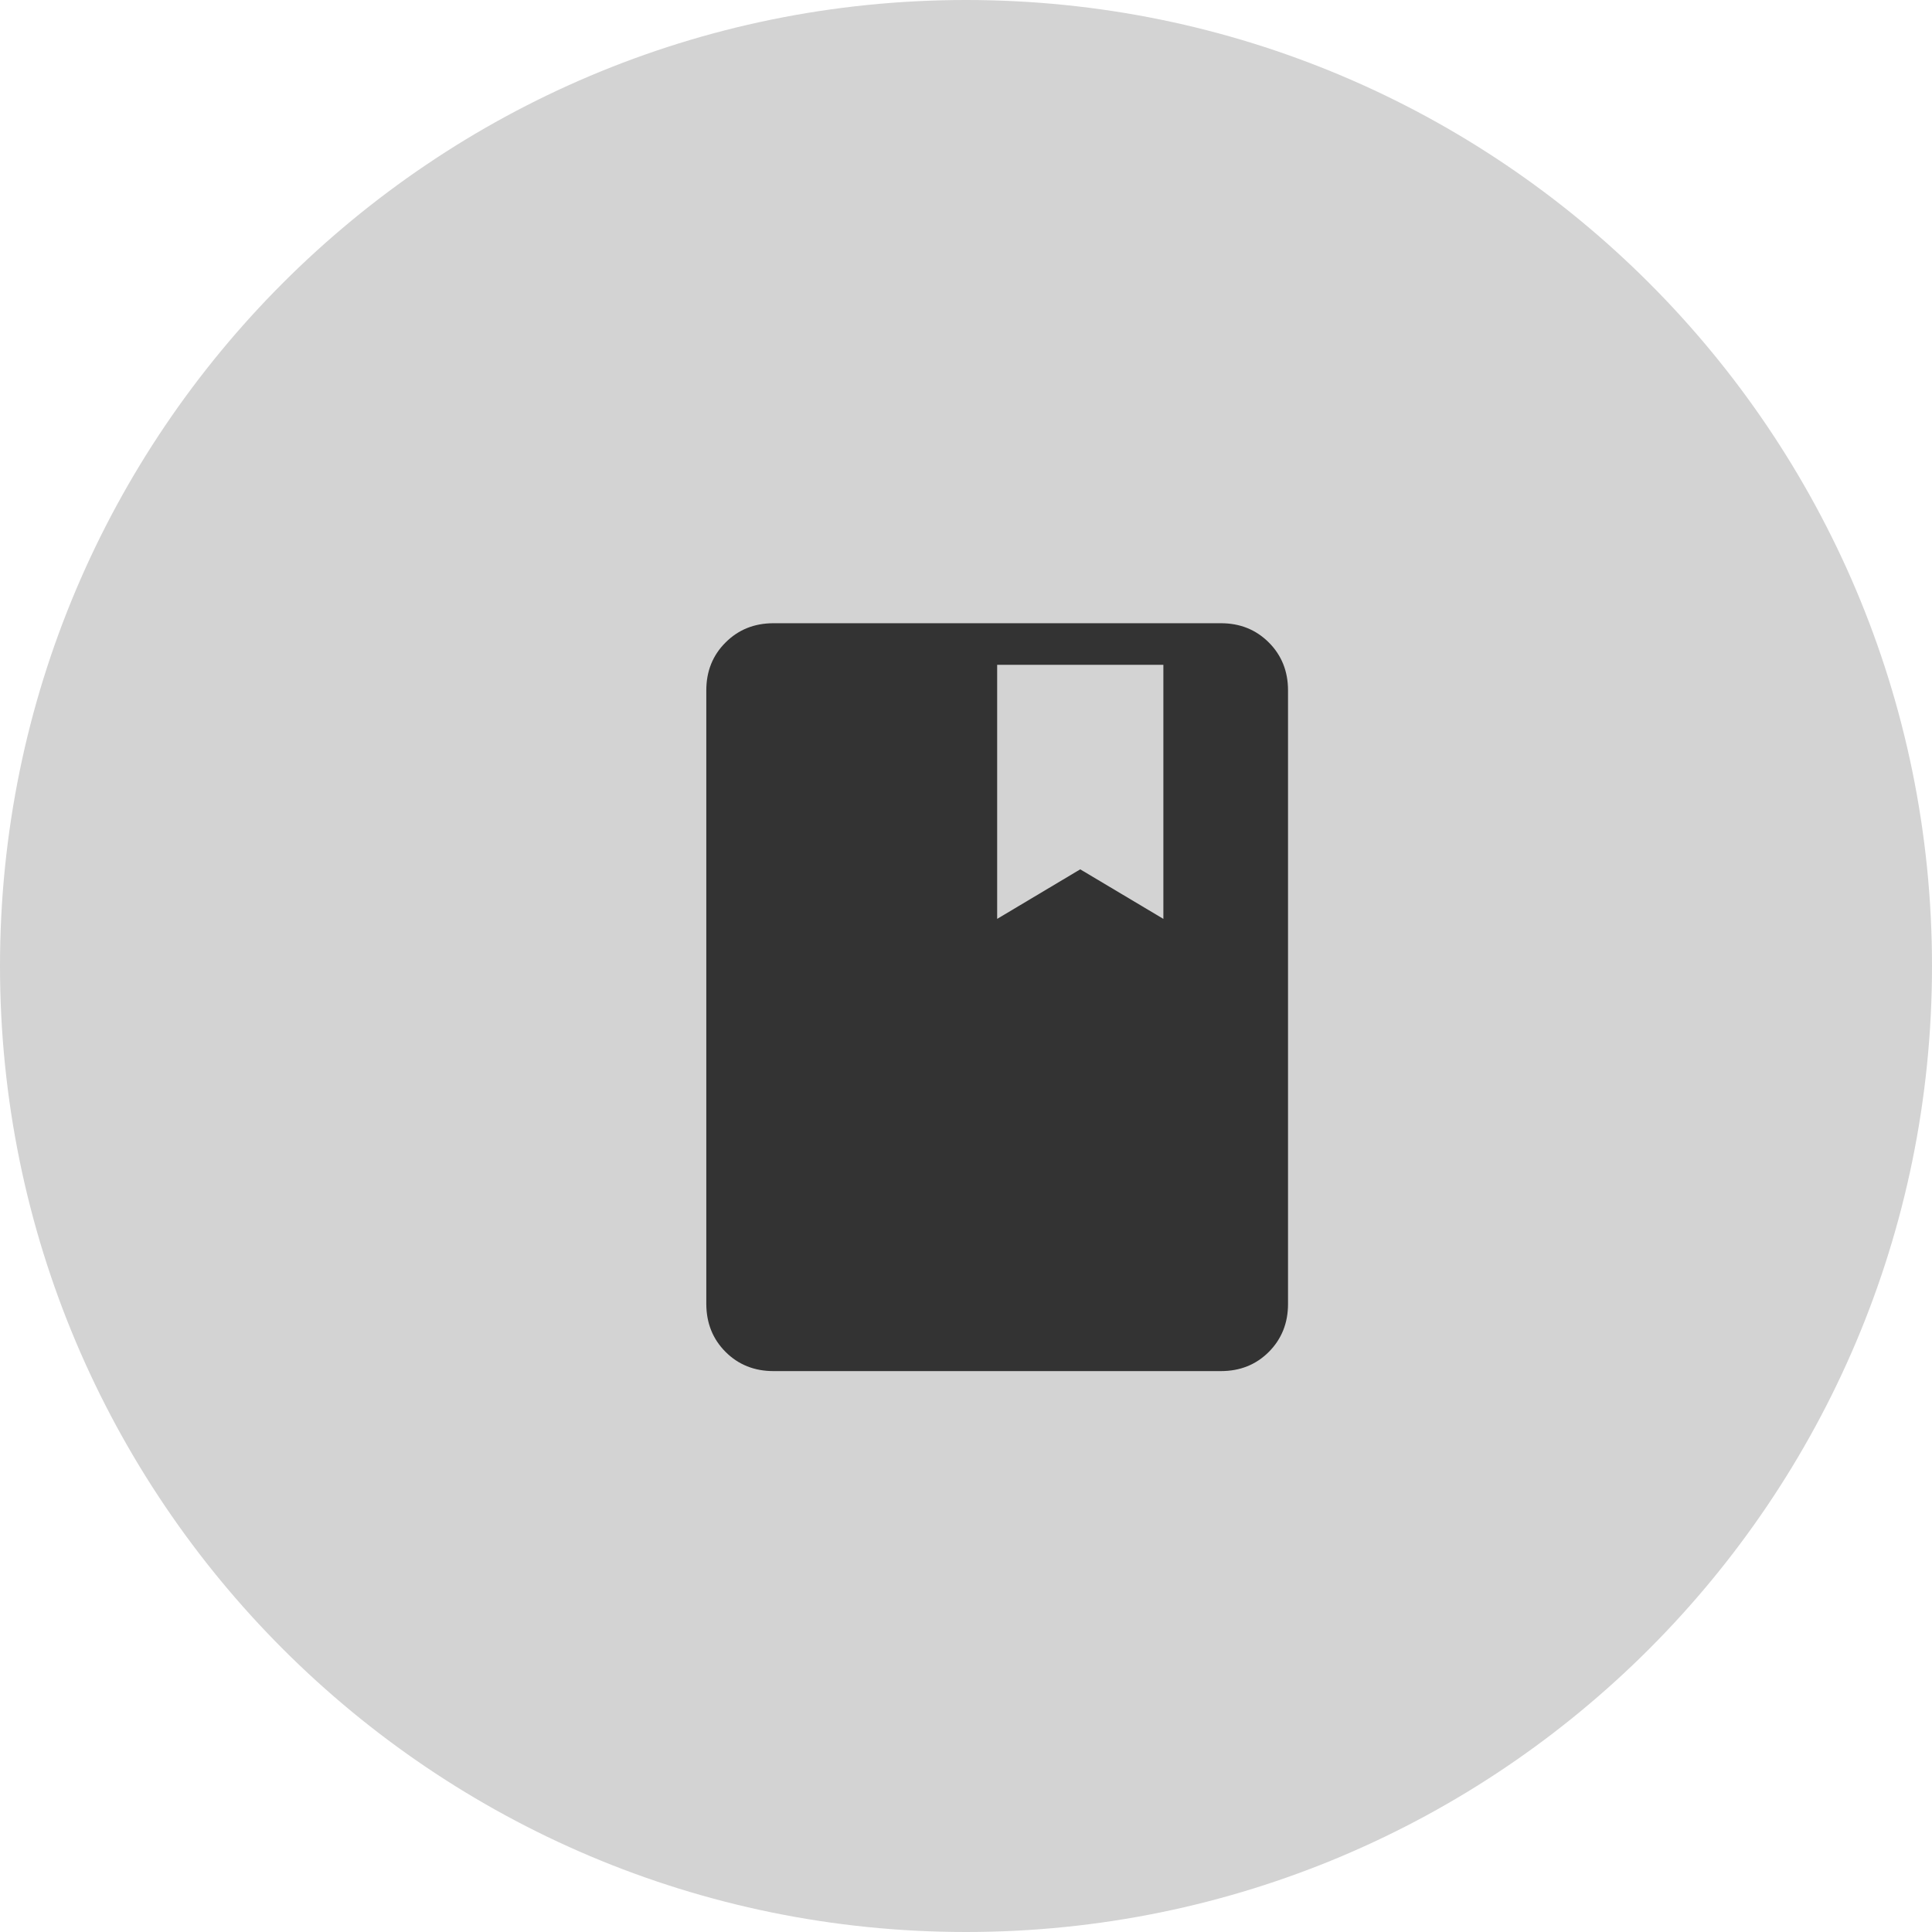
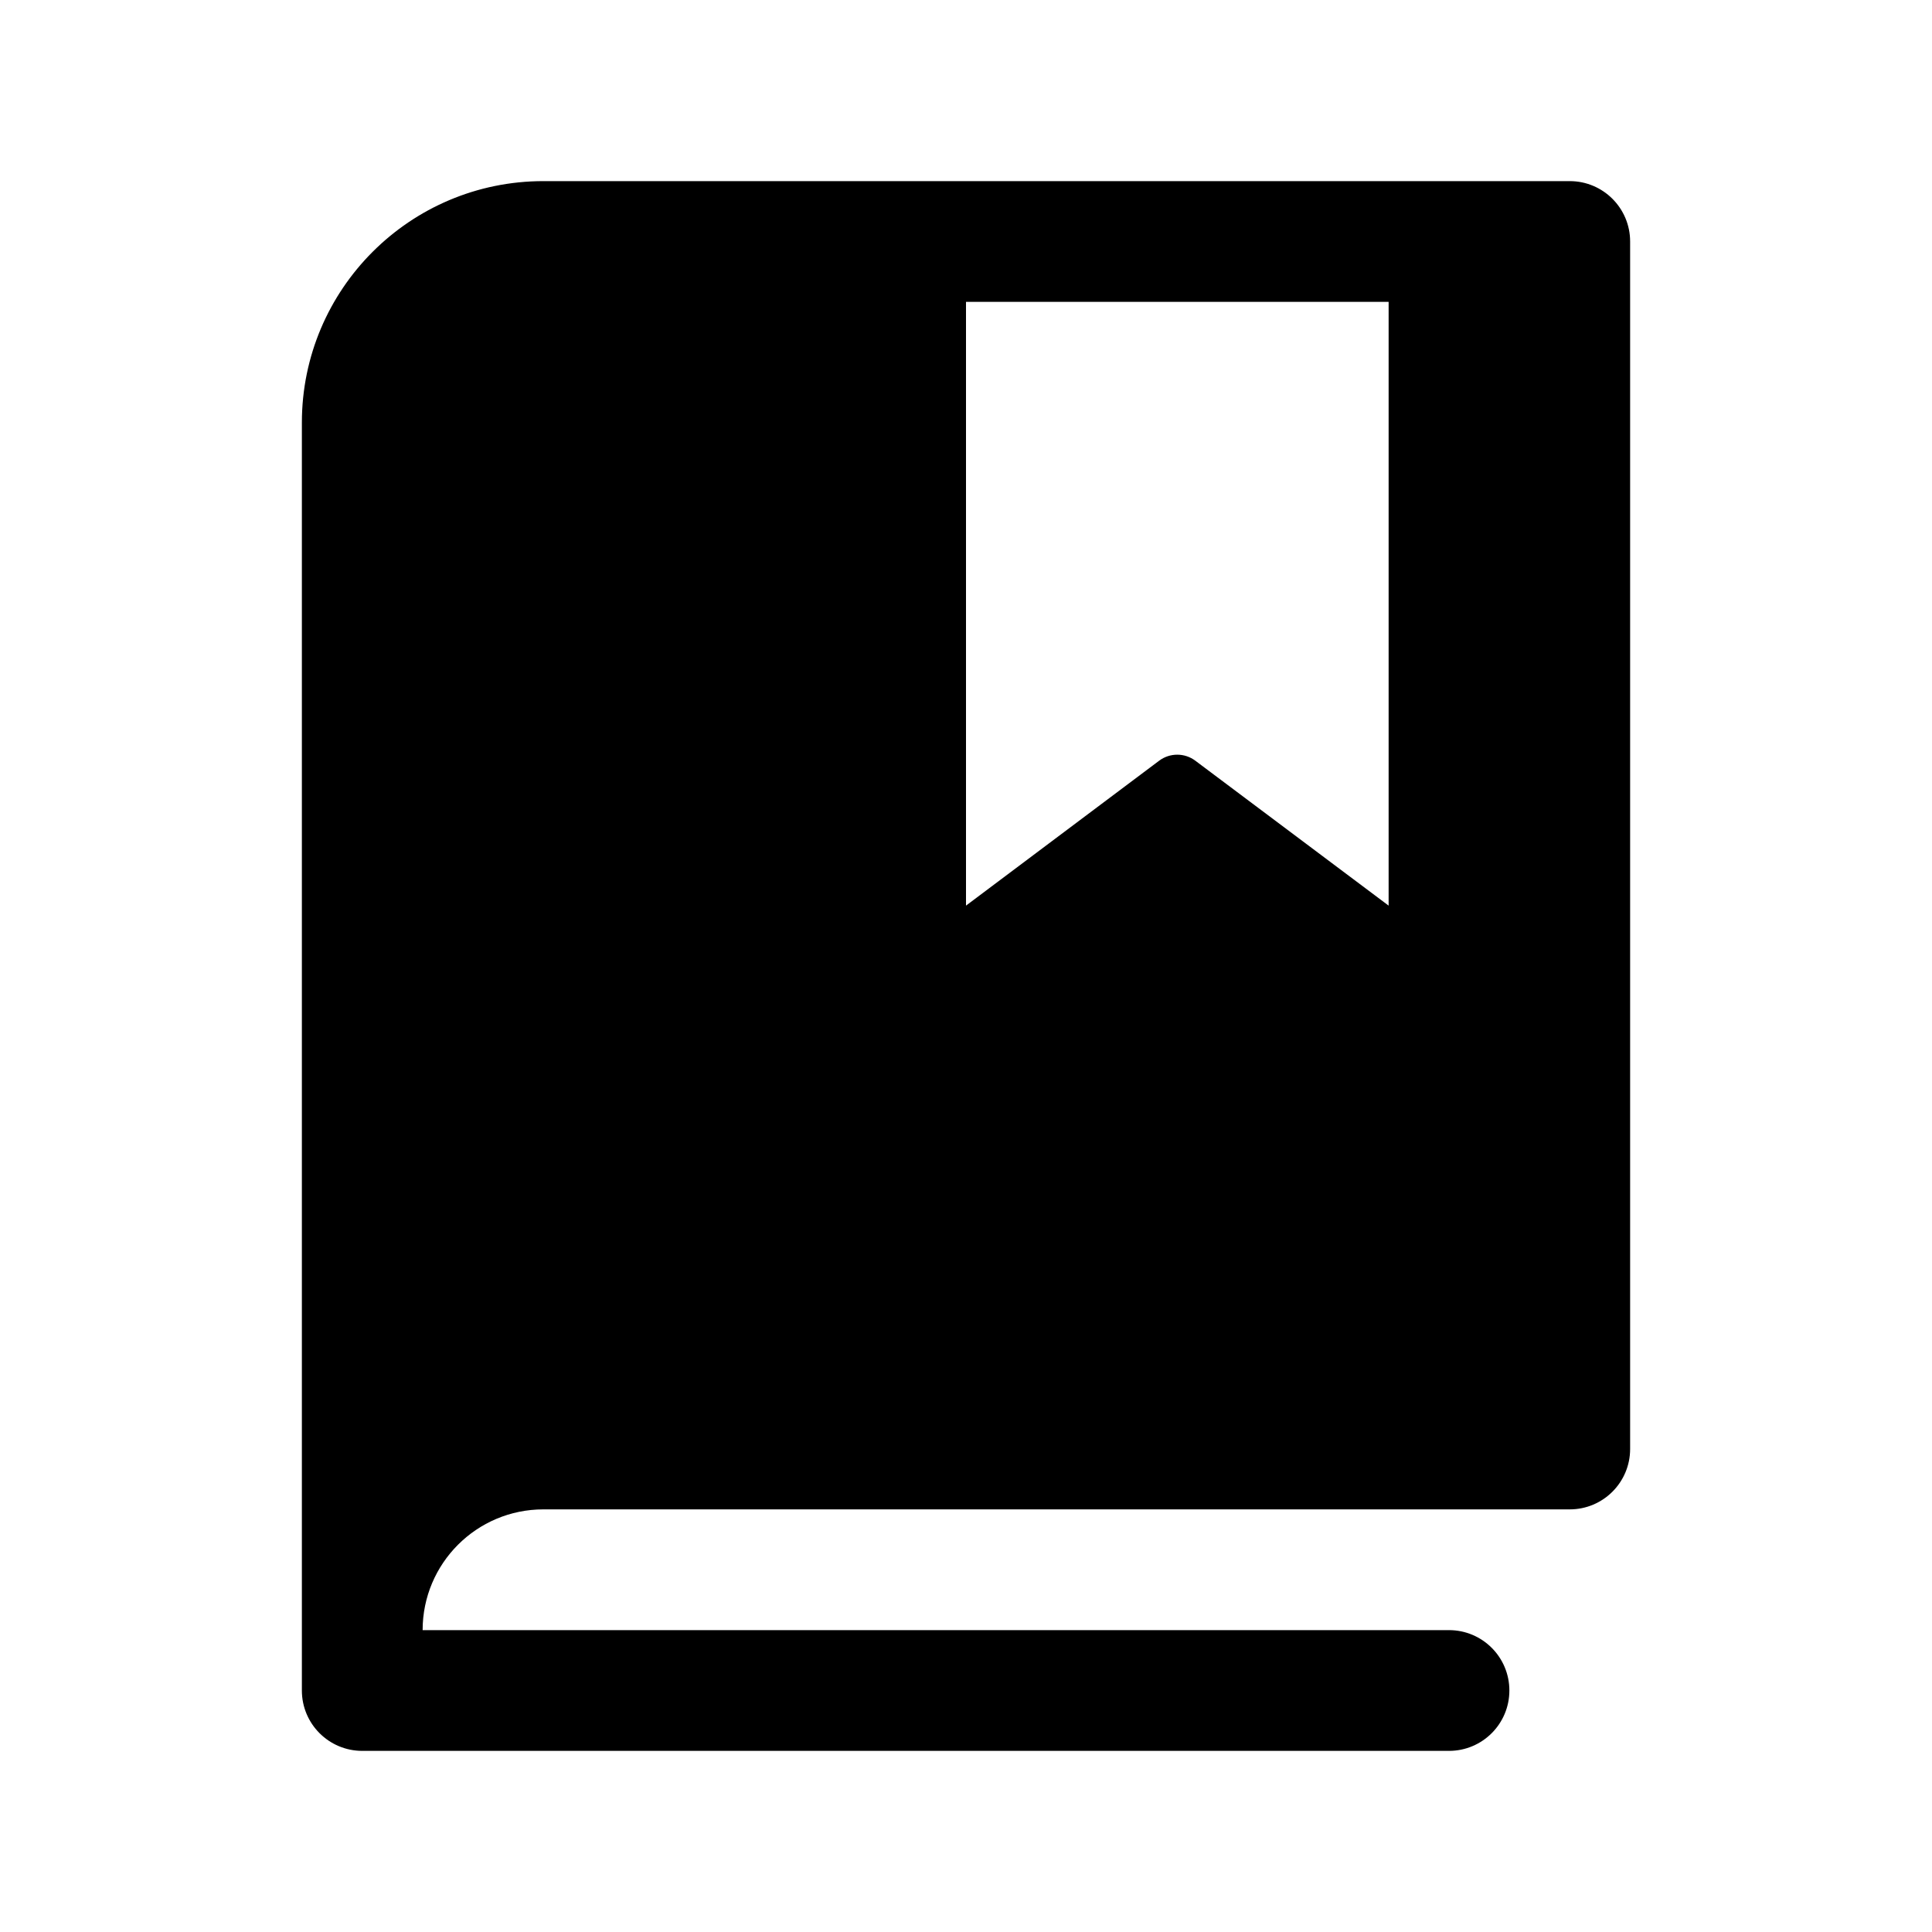
- <svg xmlns="http://www.w3.org/2000/svg" width="31" height="31" viewBox="0 0 31 31" fill="none">
-   <circle cx="15.5" cy="15.5" r="15.5" fill="#D3D3D3" />
-   <path d="M12.411 22C12.104 22 11.847 21.897 11.642 21.692C11.437 21.487 11.334 21.23 11.333 20.923V11.077C11.333 10.77 11.436 10.514 11.642 10.309C11.848 10.103 12.104 10 12.411 10H19.59C19.897 10 20.153 10.103 20.359 10.309C20.564 10.514 20.667 10.771 20.667 11.077V20.923C20.667 21.23 20.564 21.486 20.359 21.692C20.153 21.898 19.897 22 19.589 22H12.411ZM16 14.744L17.333 13.949L18.667 14.744V10.667H16V14.744Z" fill="#333333" />
+ <svg xmlns="http://www.w3.org/2000/svg" width="32" height="32" fill="#000000" viewBox="0 0 256 256">
+   <path d="M208,24H72A32,32,0,0,0,40,56V224a8,8,0,0,0,8,8H192a8,8,0,0,0,0-16H56a16,16,0,0,1,16-16H208a8,8,0,0,0,8-8V32A8,8,0,0,0,208,24Zm-24,96-25.61-19.2a4,4,0,0,0-4.8,0L128,120V40h56Z" />
</svg>
